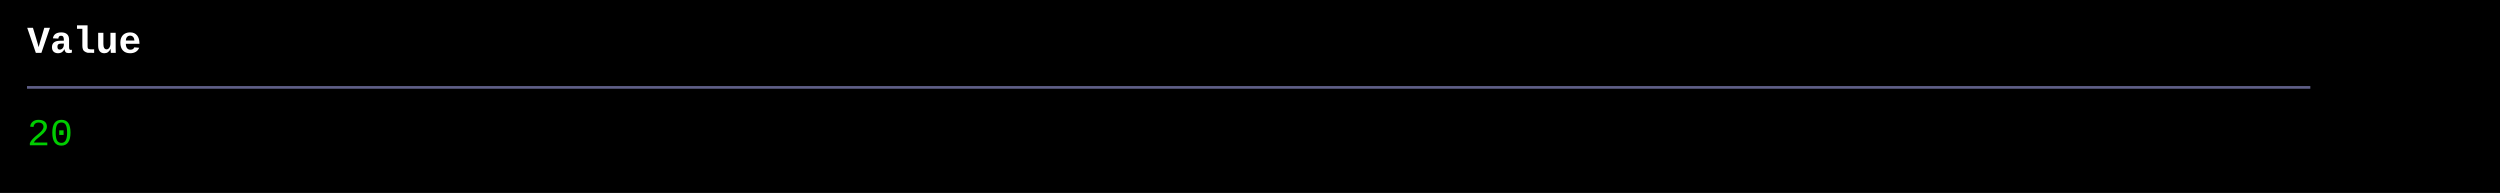
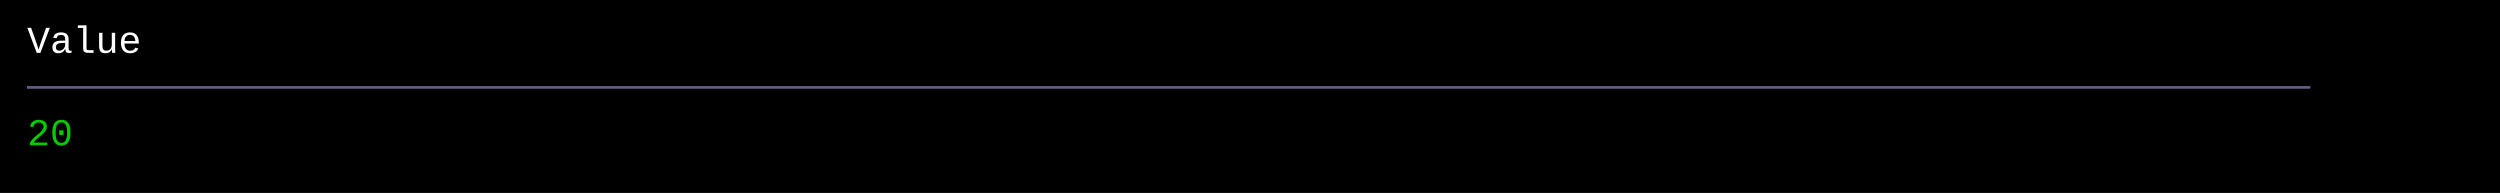
<svg xmlns="http://www.w3.org/2000/svg" width="920" height="71" viewBox="0 0 920 71">
  <style>
    text { font-family: Consolas, "Courier New", monospace; font-size: 14px; dominant-baseline: text-before-edge; white-space: pre; }
  </style>
  <rect width="920" height="71" fill="#000000" />
  <g transform="translate(10, 10)">
-     <text x="0" y="2" fill="#ffffff" textLength="45" lengthAdjust="spacingAndGlyphs" font-weight="bold">Value</text>
+     <text x="0" y="2" fill="#ffffff" textLength="900" lengthAdjust="spacingAndGlyphs">Value                                                                                               </text>
    <text x="0" y="19" fill="#5f5f87" textLength="900" lengthAdjust="spacingAndGlyphs">────────────────────────────────────────────────────────────────────────────────────────────────────</text>
    <text x="0" y="36" fill="#00cd00" textLength="18" lengthAdjust="spacingAndGlyphs">20</text>
  </g>
</svg>
